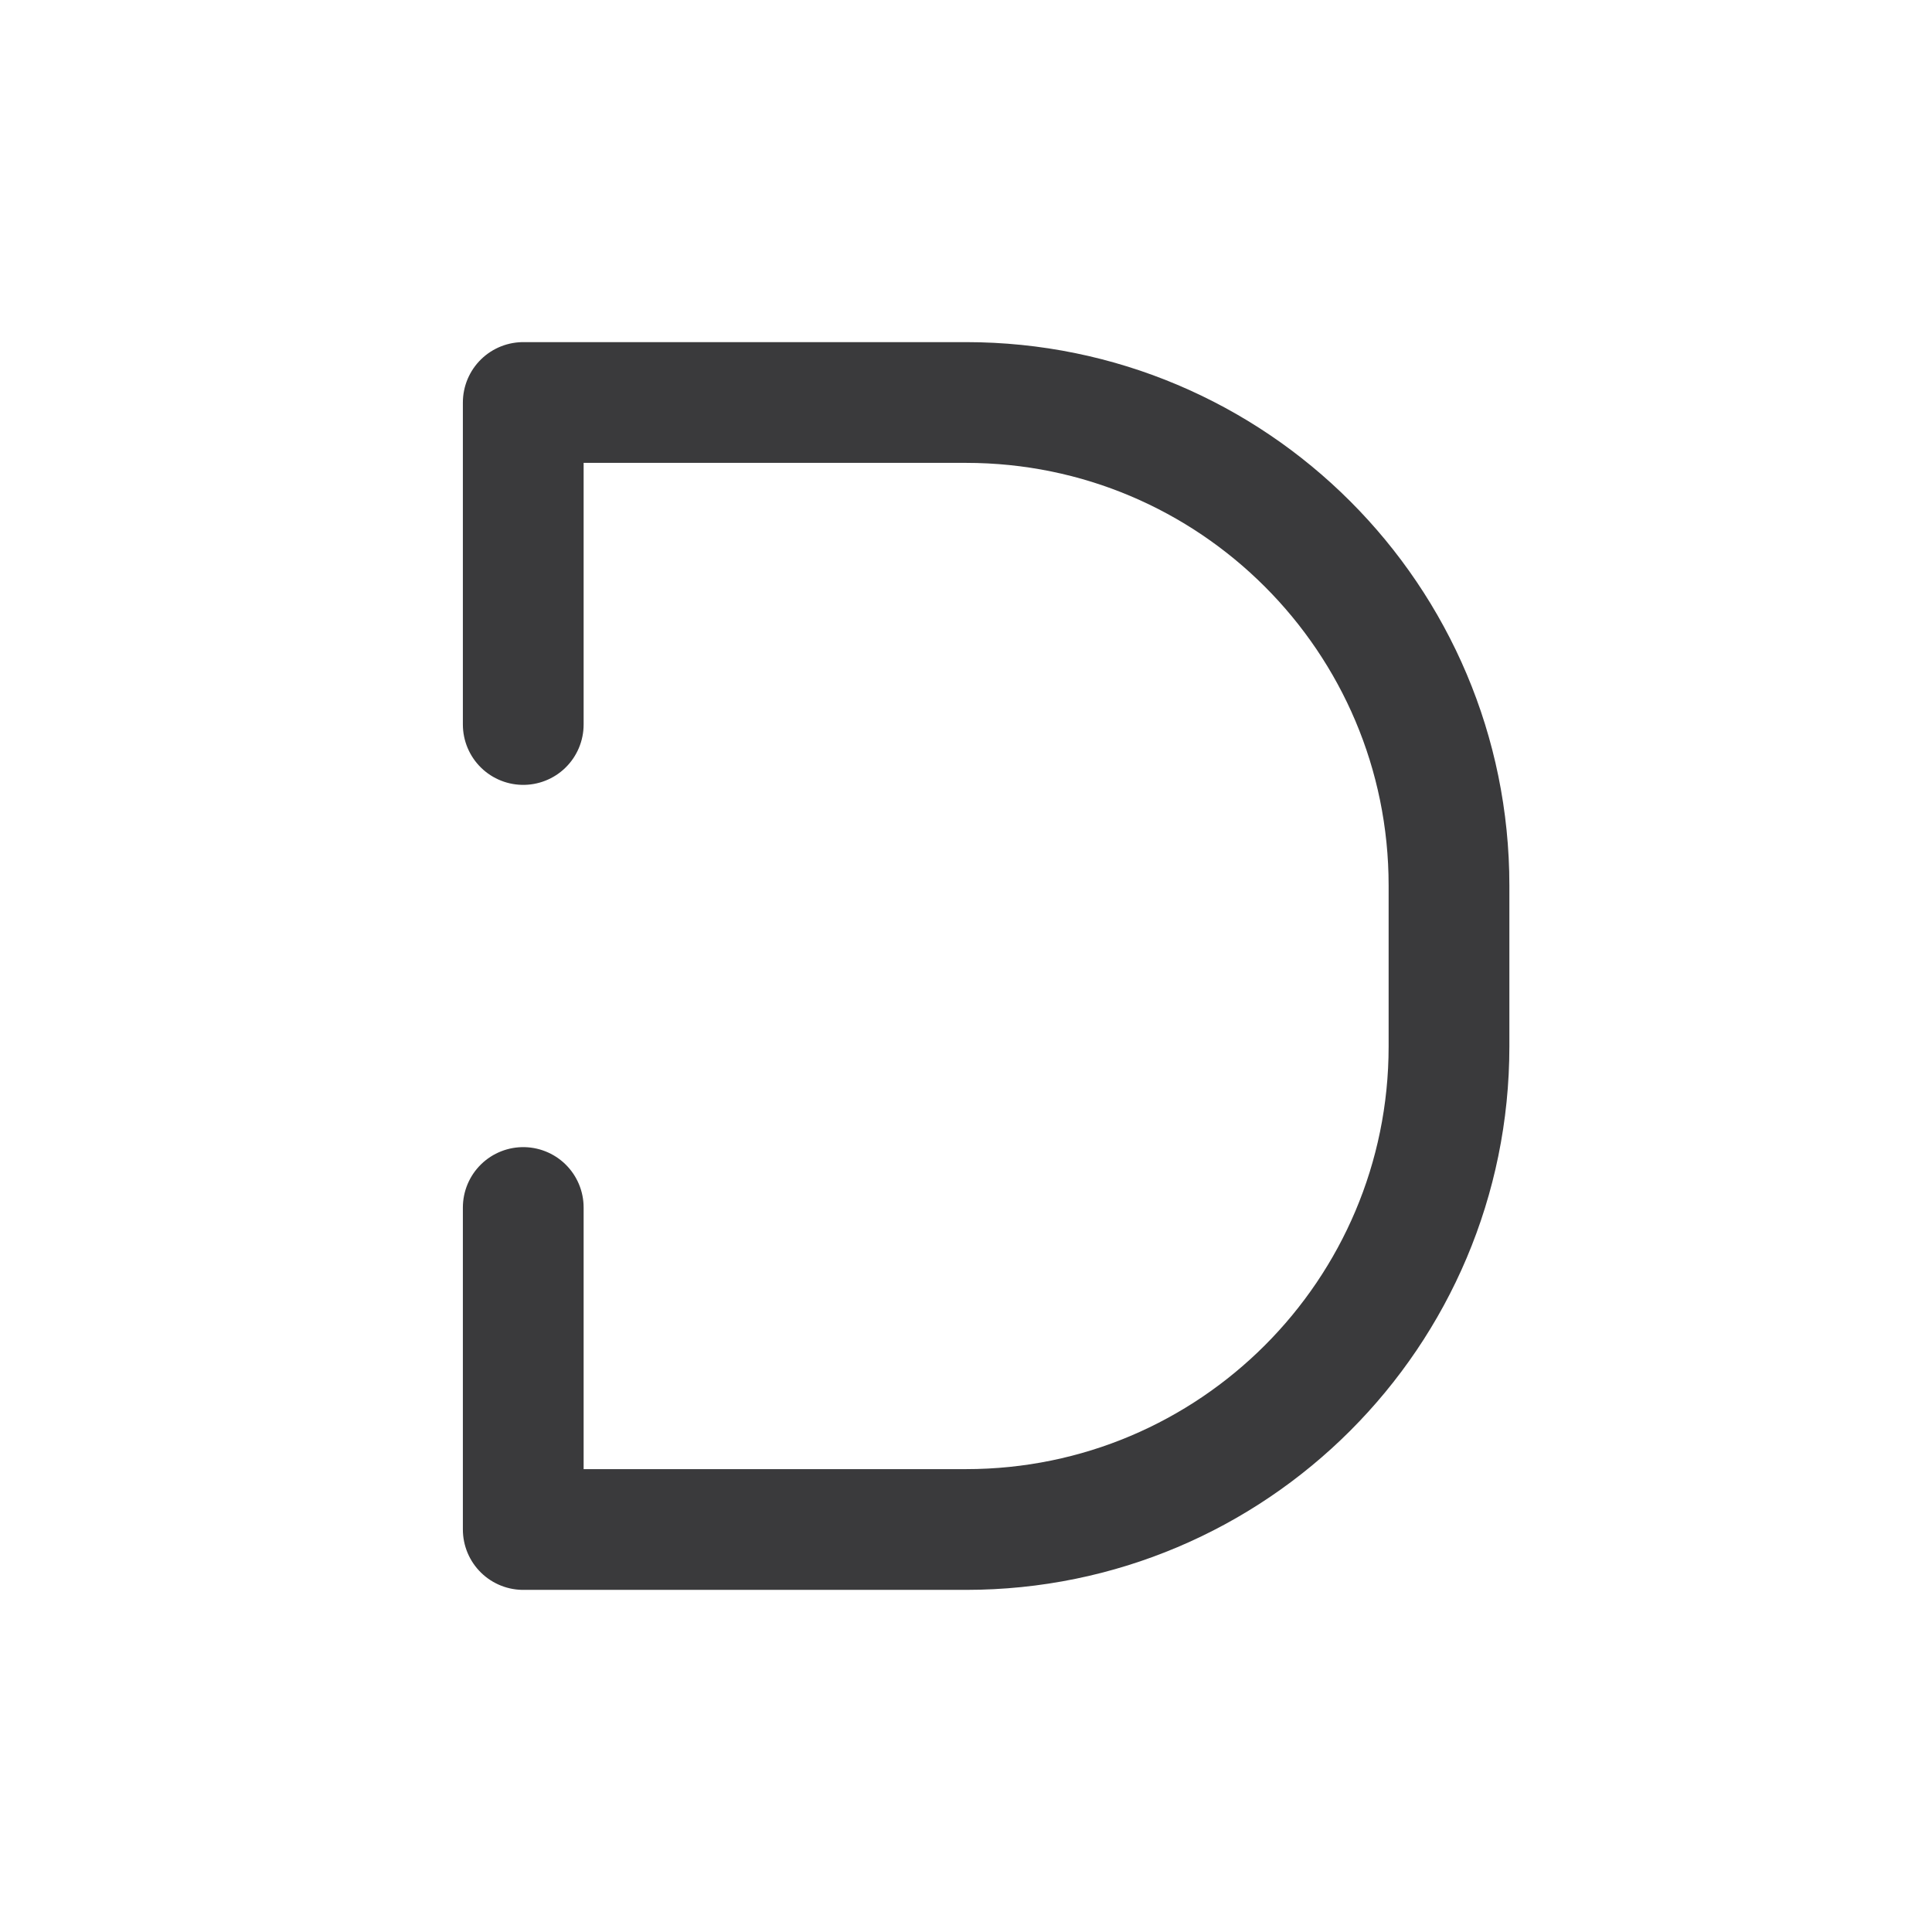
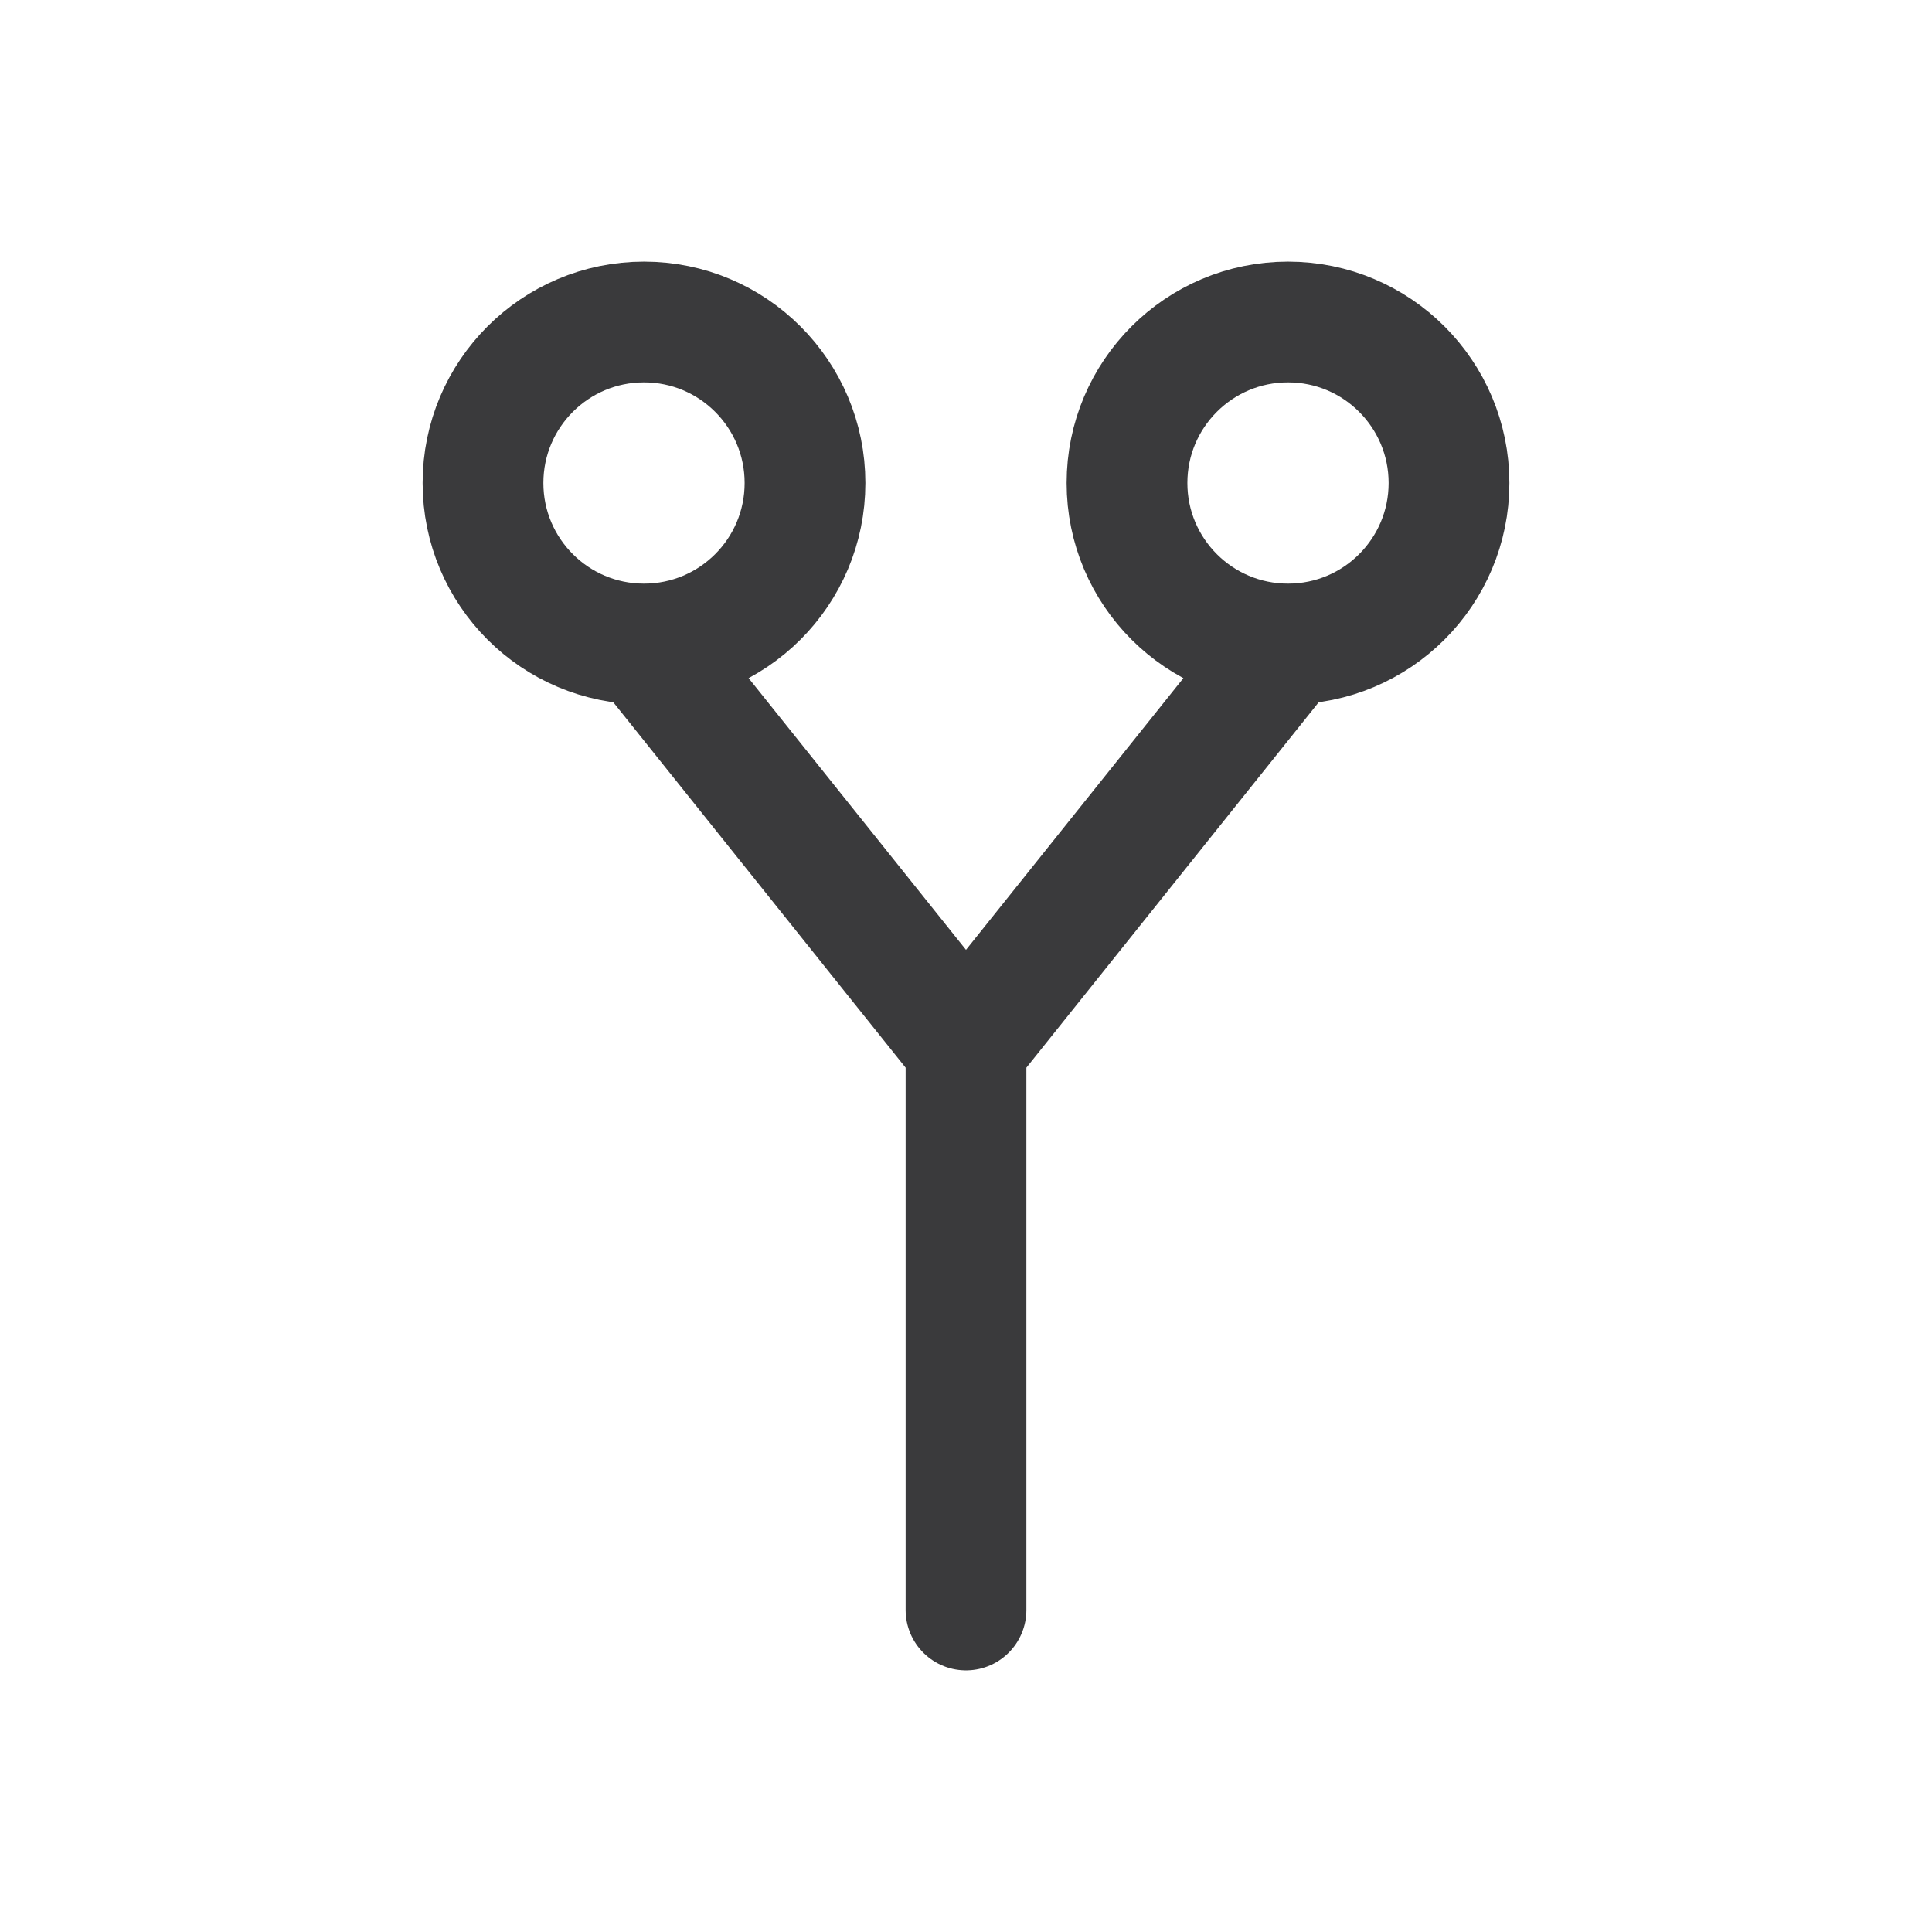
<svg xmlns="http://www.w3.org/2000/svg" width="24" height="24" viewBox="0 0 24 24" fill="none" stroke="#3A3A3C" stroke-width="1.5" stroke-linecap="round" stroke-linejoin="round">
-   <path d="M6.5 9V5H12a6 6 0 0 1 6 6v2a6 6 0 0 1-6 6H6.5v-4" />
+   <path d="M8 4a2 2 0 1 0 0 4 2 2 0 0 0 0-4ZM8 8l4 5 4-5a2 2 0 1 1 0-4 2 2 0 0 1 0 4M12 13v7" />
</svg>
